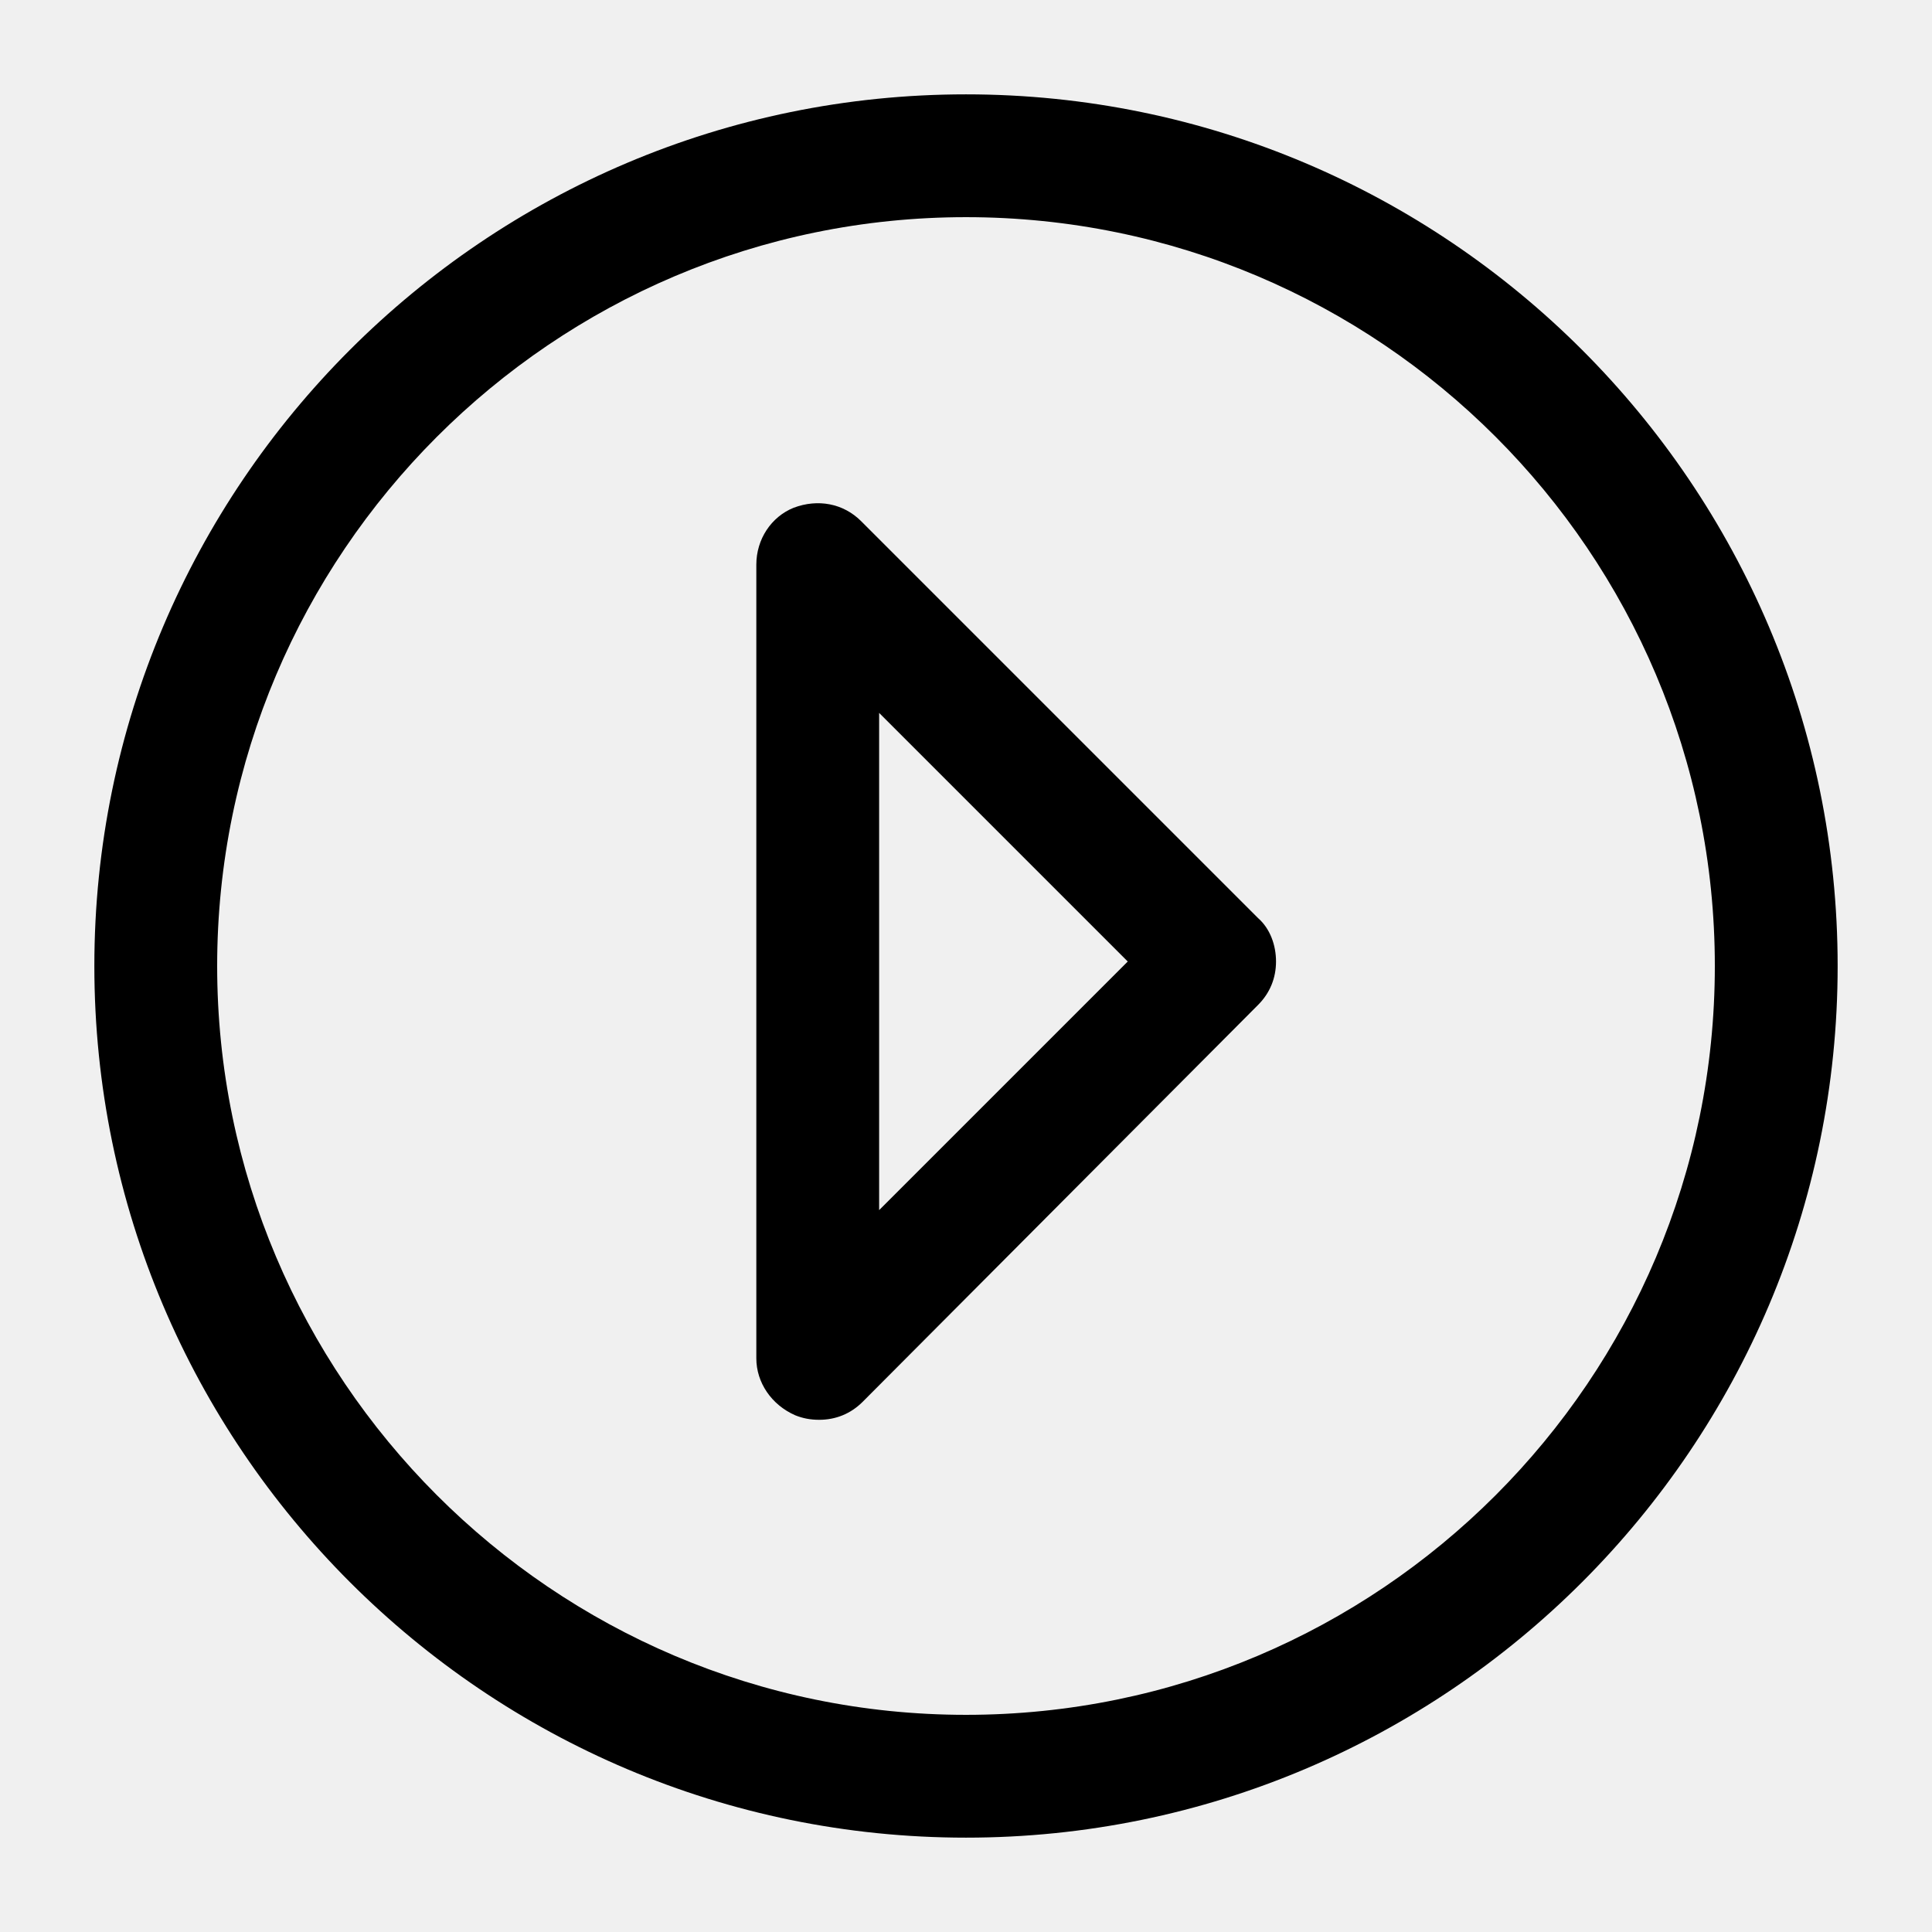
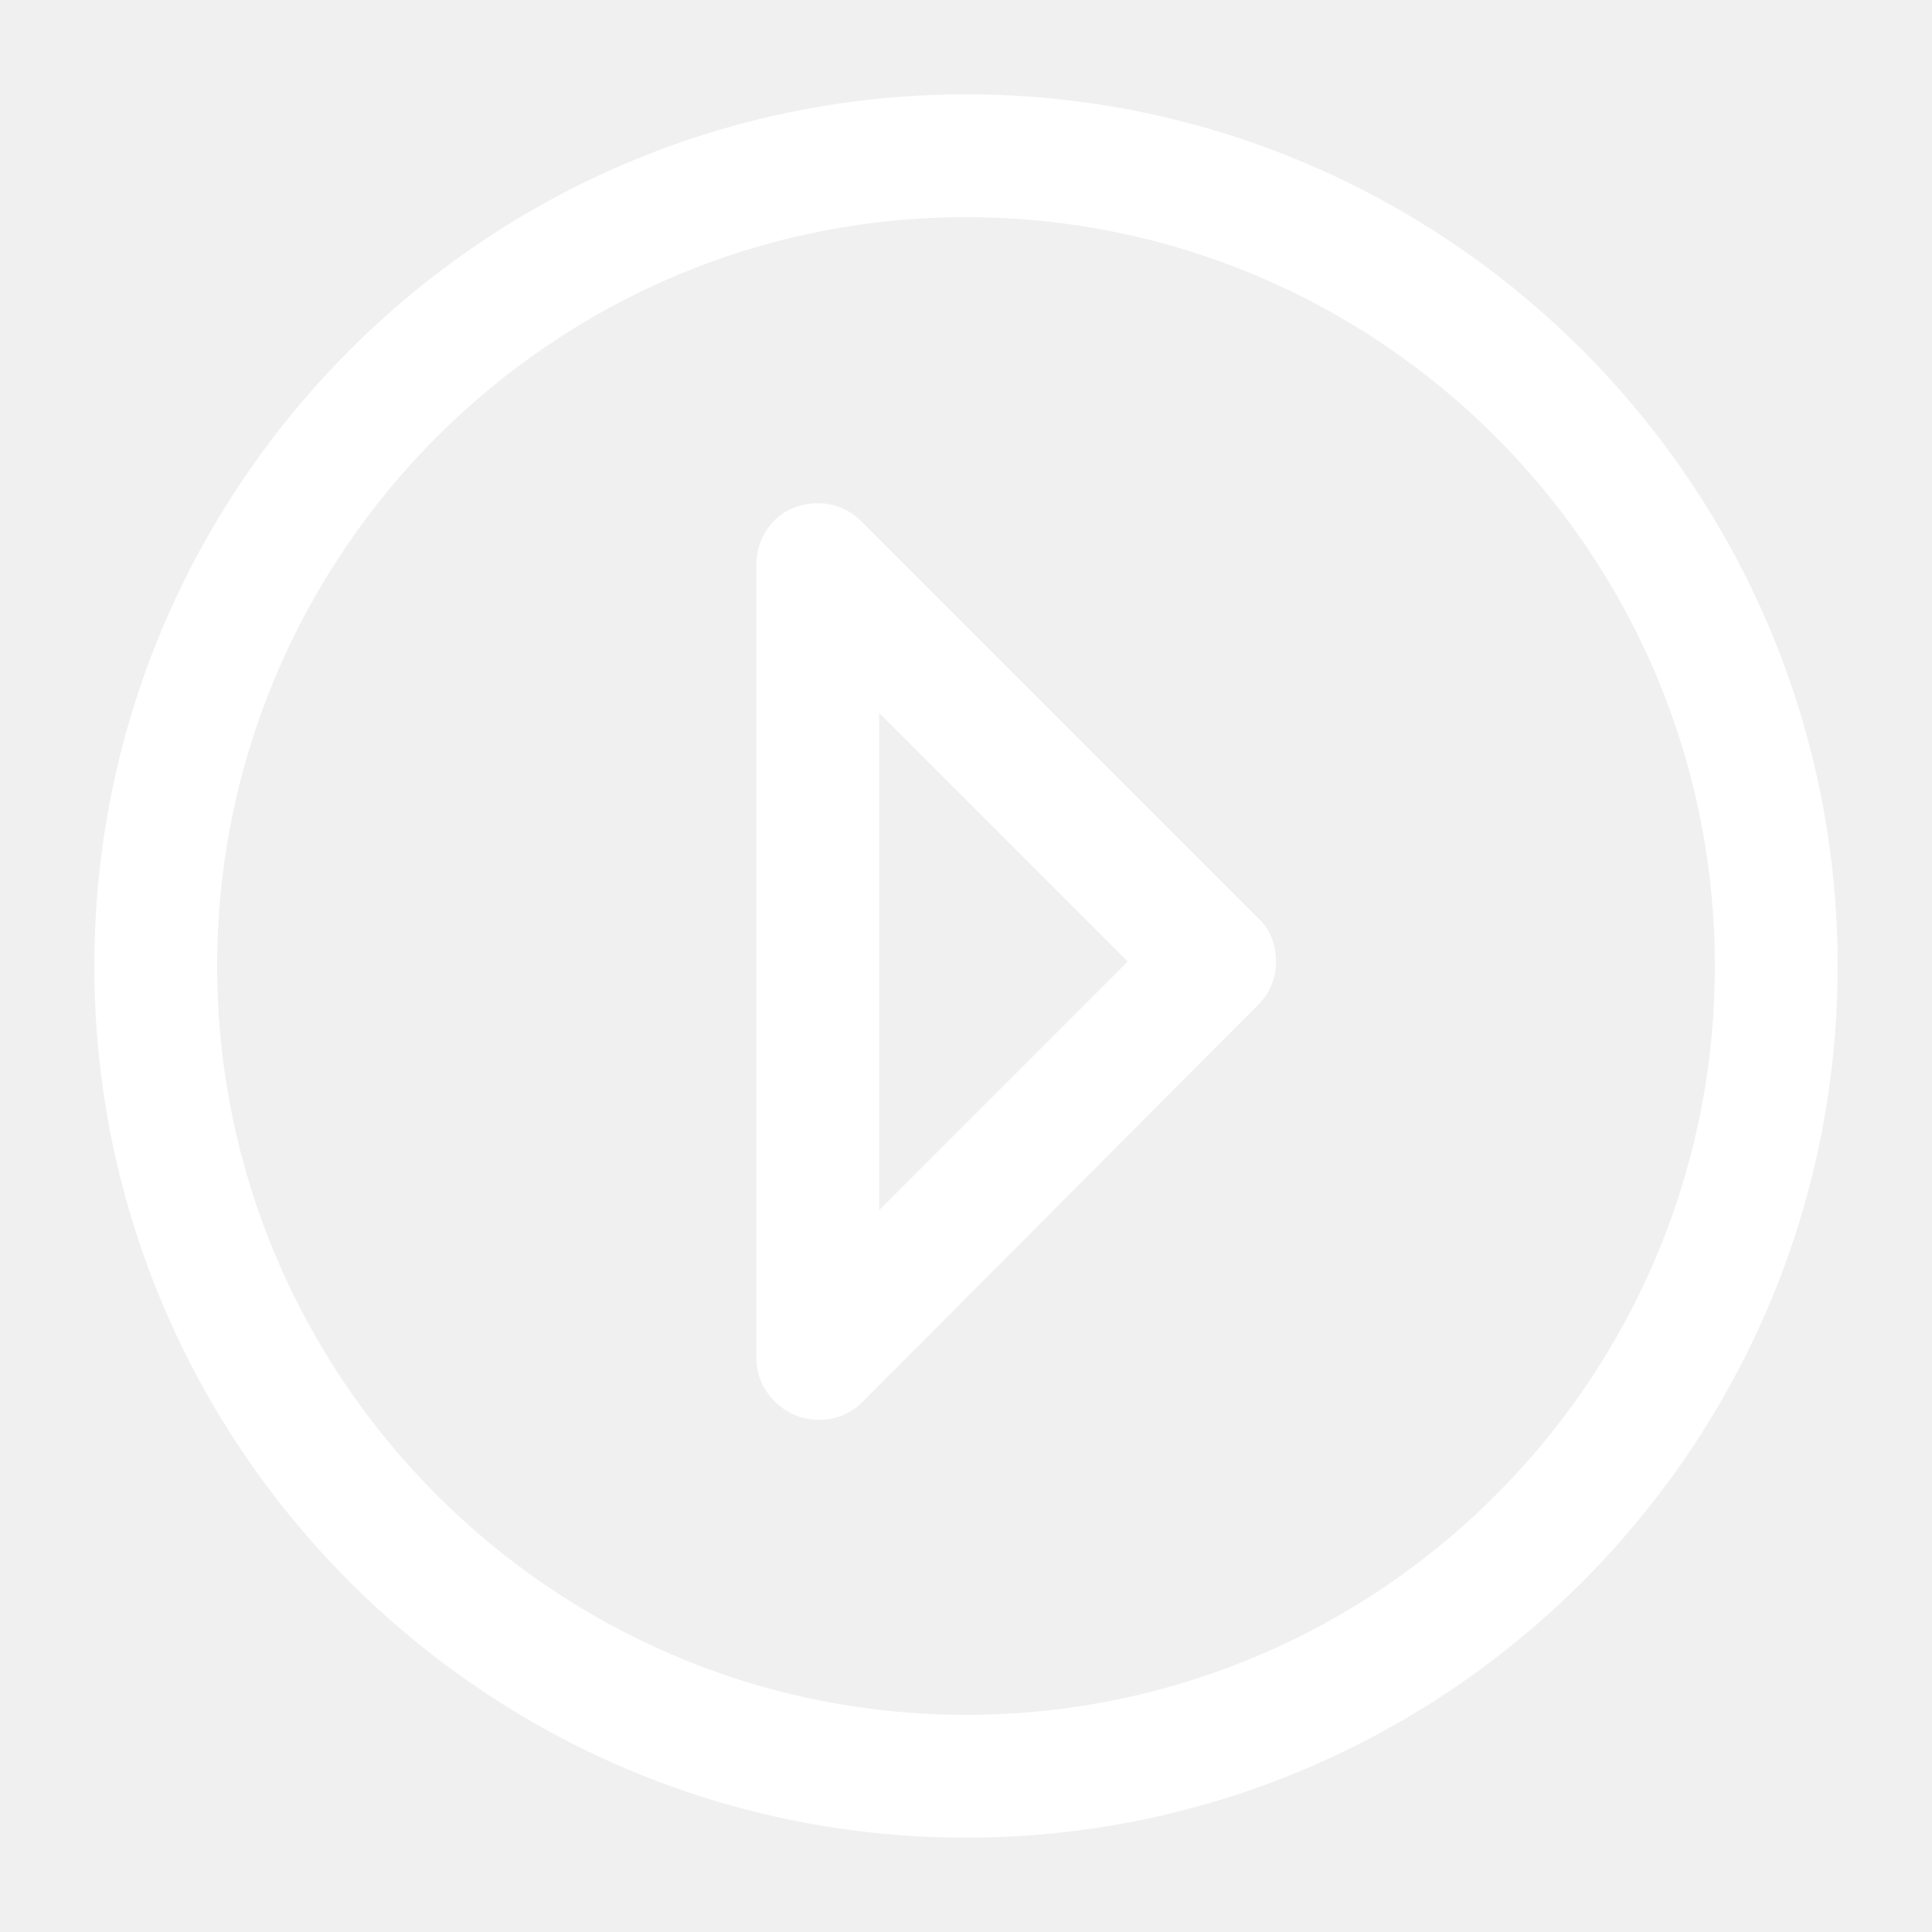
- <svg xmlns="http://www.w3.org/2000/svg" version="1.1" viewBox="0 0 129 129" enable-background="new 0 0 129 129">
+ <svg xmlns="http://www.w3.org/2000/svg" version="1.1" id="Layer_1" x="0px" y="0px" viewBox="0 0 129 129" style="enable-background:new 0 0 129 129;" xml:space="preserve">
+   <style type="text/css">
+ 	.st0{fill:#FFFFFF;}
+ </style>
  <g>
    <g>
-       <path d="m64.5,122.7c32.1,0 58.2-26.1 58.2-58.2s-26.1-58.2-58.2-58.2-58.2,26.1-58.2,58.2 26.1,58.2 58.2,58.2zm0-108.2c27.6,0 50,22.4 50,50s-22.4,50-50,50-50-22.5-50-50 22.4-50 50-50z" />
-       <path d="m53.1,94.5c0.5,0.2 1,0.3 1.6,0.3 1.1,0 2.1-0.4 2.9-1.2l26.4-26.5c0.8-0.8 1.2-1.8 1.2-2.9s-0.4-2.2-1.2-2.9l-26.5-26.5c-1.2-1.2-2.9-1.5-4.5-0.9-1.5,0.6-2.5,2.1-2.5,3.8v53c0,1.6 1,3.1 2.6,3.8zm5.6-46.9l16.6,16.6-16.6,16.6v-33.2z" />
+       <path class="st0" d="M64.5,122.7c32.1,0,58.2-26.1,58.2-58.2S96.6,6.3,64.5,6.3S6.3,32.4,6.3,64.5S32.4,122.7,64.5,122.7z     M64.5,14.5c27.6,0,50,22.4,50,50s-22.4,50-50,50s-50-22.5-50-50S36.9,14.5,64.5,14.5z" />
+       <path class="st0" d="M53.1,94.5c0.5,0.2,1,0.3,1.6,0.3c1.1,0,2.1-0.4,2.9-1.2L84,67.1c0.8-0.8,1.2-1.8,1.2-2.9S84.8,62,84,61.3    L57.5,34.8c-1.2-1.2-2.9-1.5-4.5-0.9c-1.5,0.6-2.5,2.1-2.5,3.8v53C50.5,92.3,51.5,93.8,53.1,94.5z M58.7,47.6l16.6,16.6L58.7,80.8    C58.7,80.8,58.7,47.6,58.7,47.6z" />
    </g>
  </g>
</svg>
